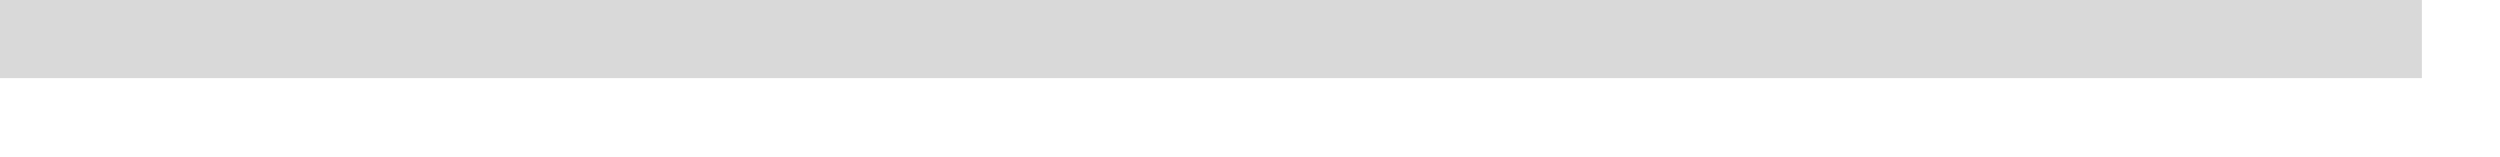
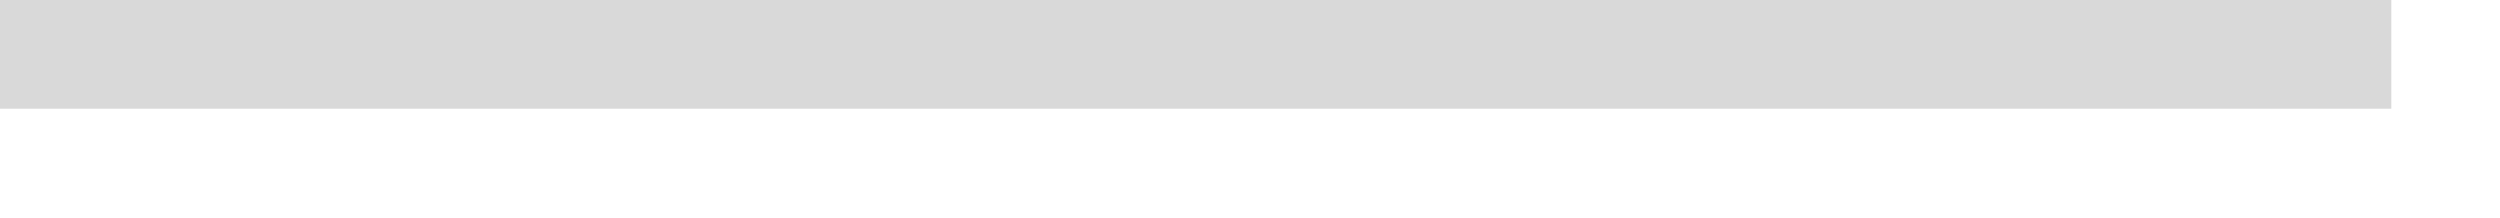
- <svg xmlns="http://www.w3.org/2000/svg" version="1.1" width="32px" height="2px">
-   <g transform="matrix(1 0 0 1 -795 -649 )">
-     <path d="M 795 649.5  L 826 649.5  " stroke-width="1" stroke="#d9d9d9" fill="none" />
+ <svg xmlns="http://www.w3.org/2000/svg" version="1.1" width="23px" height="2px">
+   <g transform="matrix(1 0 0 1 -820 -660 )">
+     <path d="M 820 660.5  L 842 660.5  " stroke-width="1" stroke="#d9d9d9" fill="none" />
  </g>
</svg>
